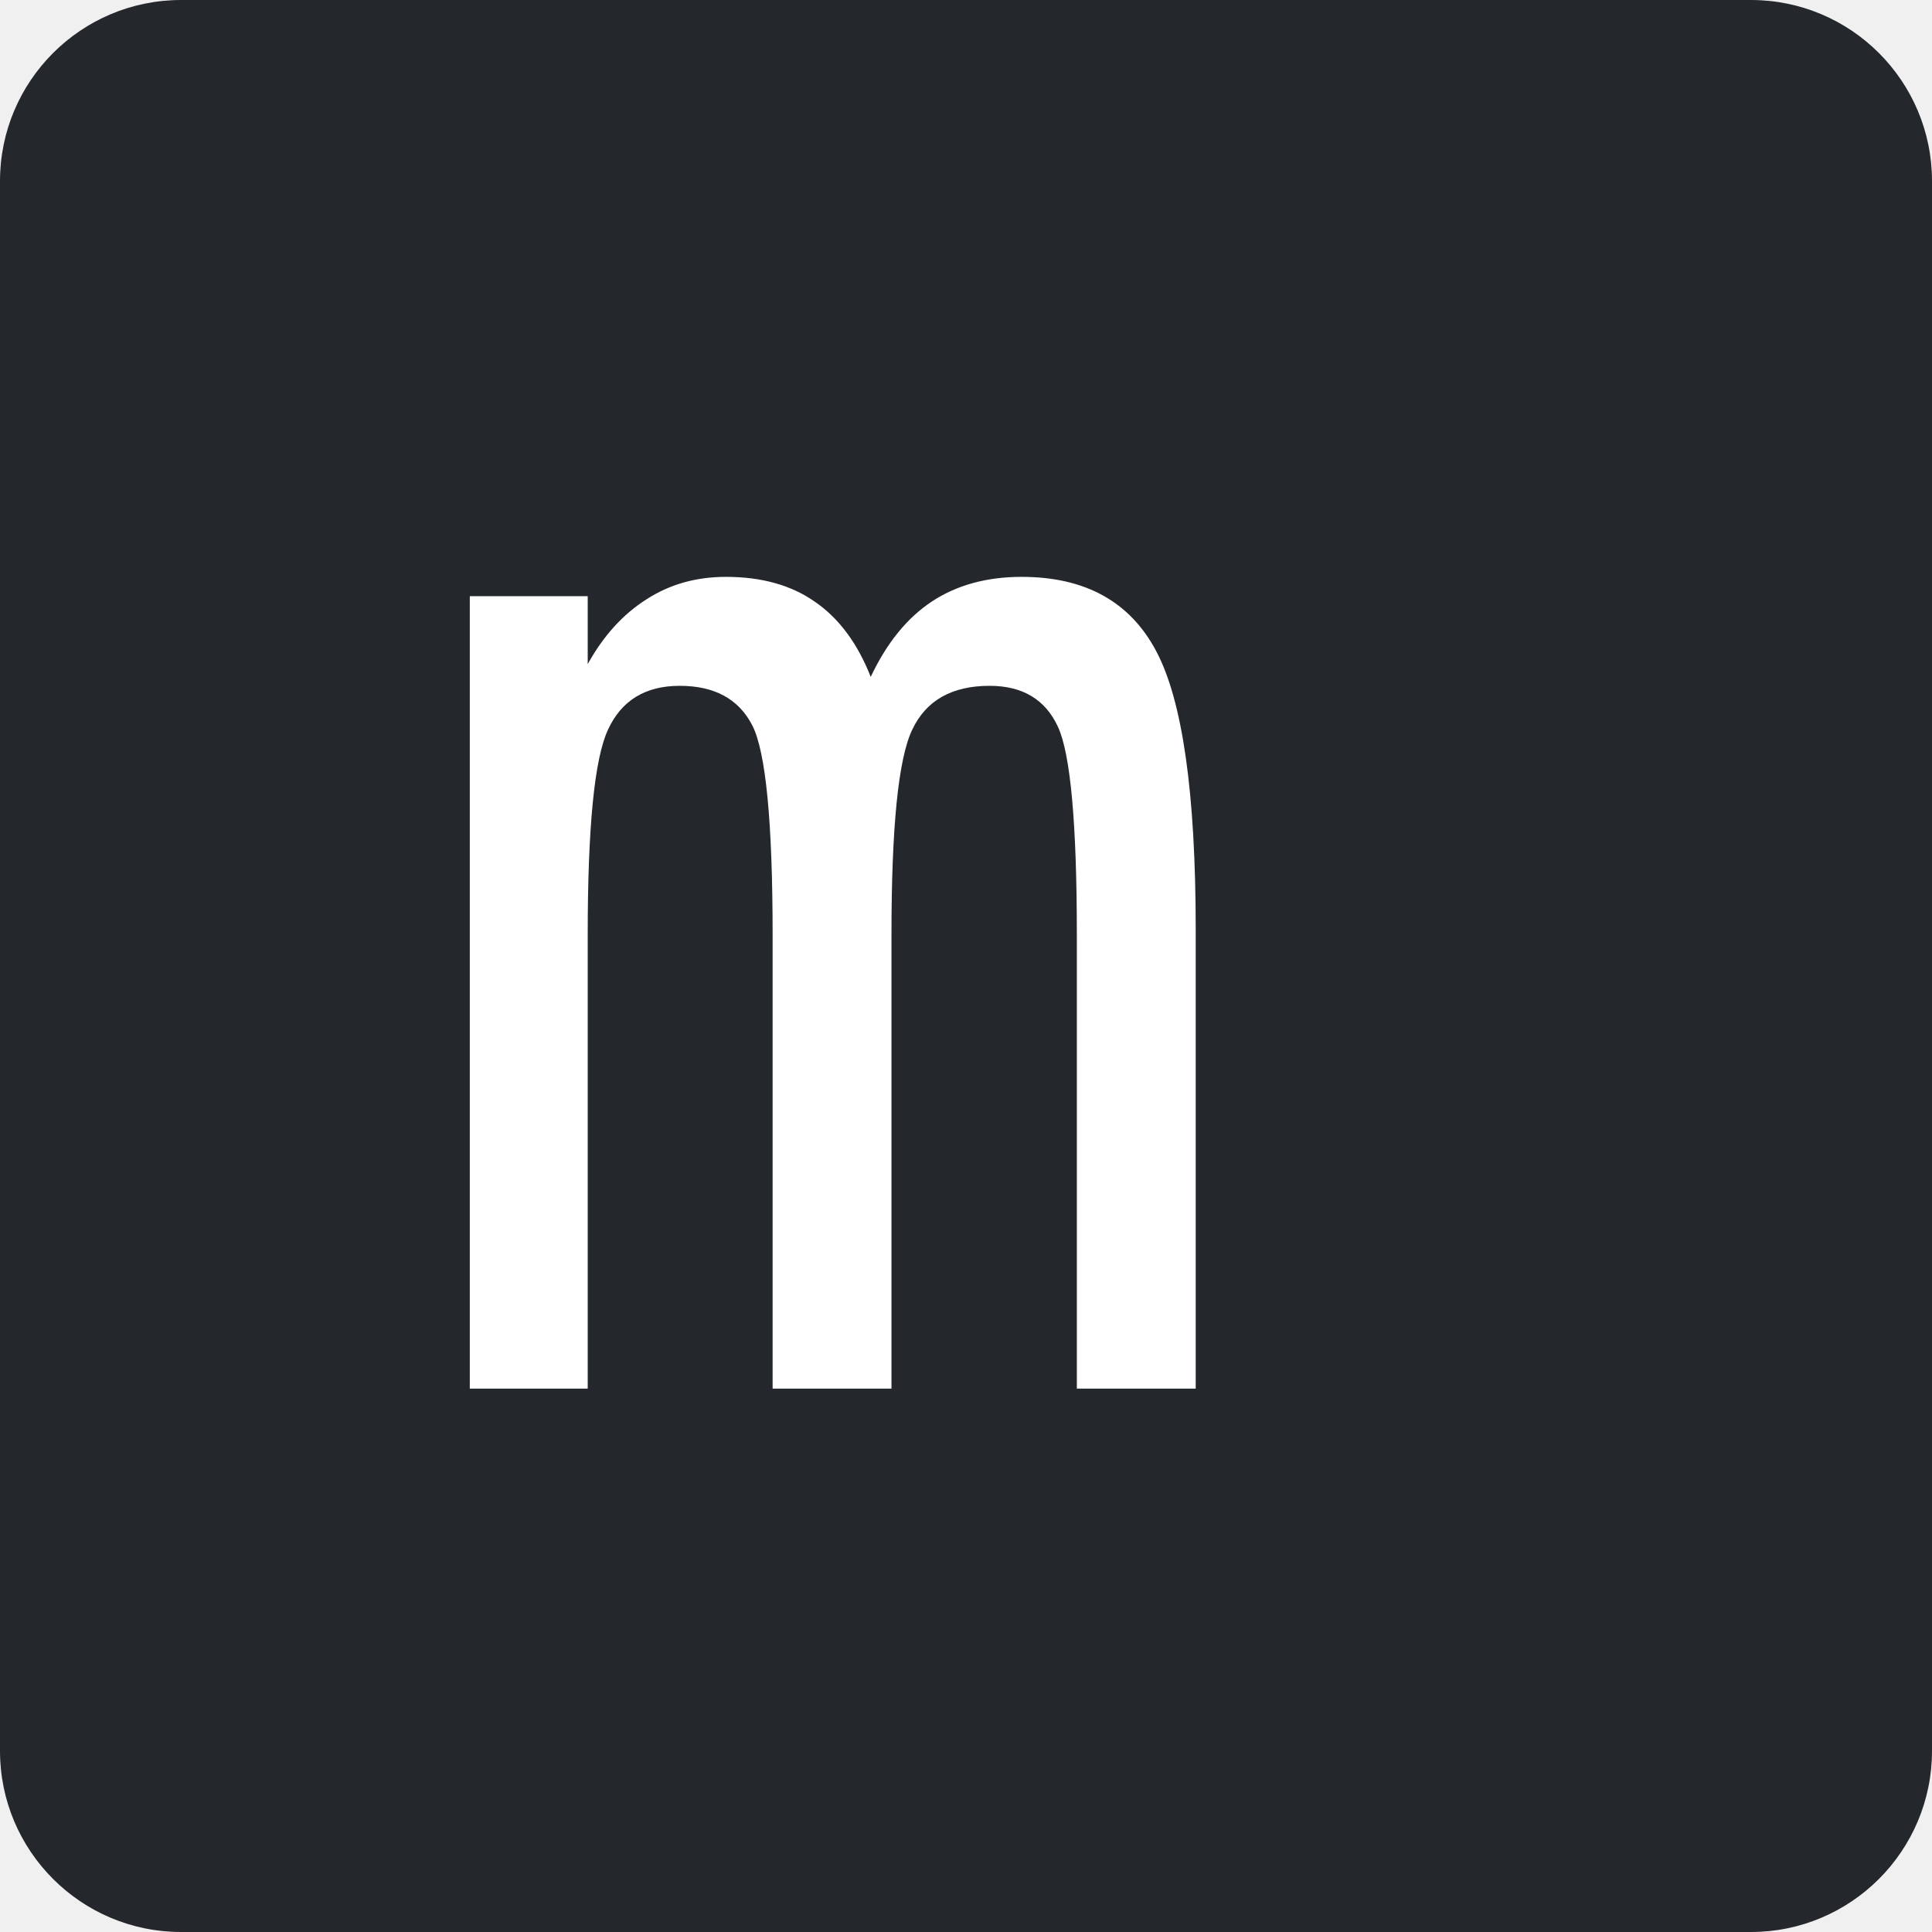
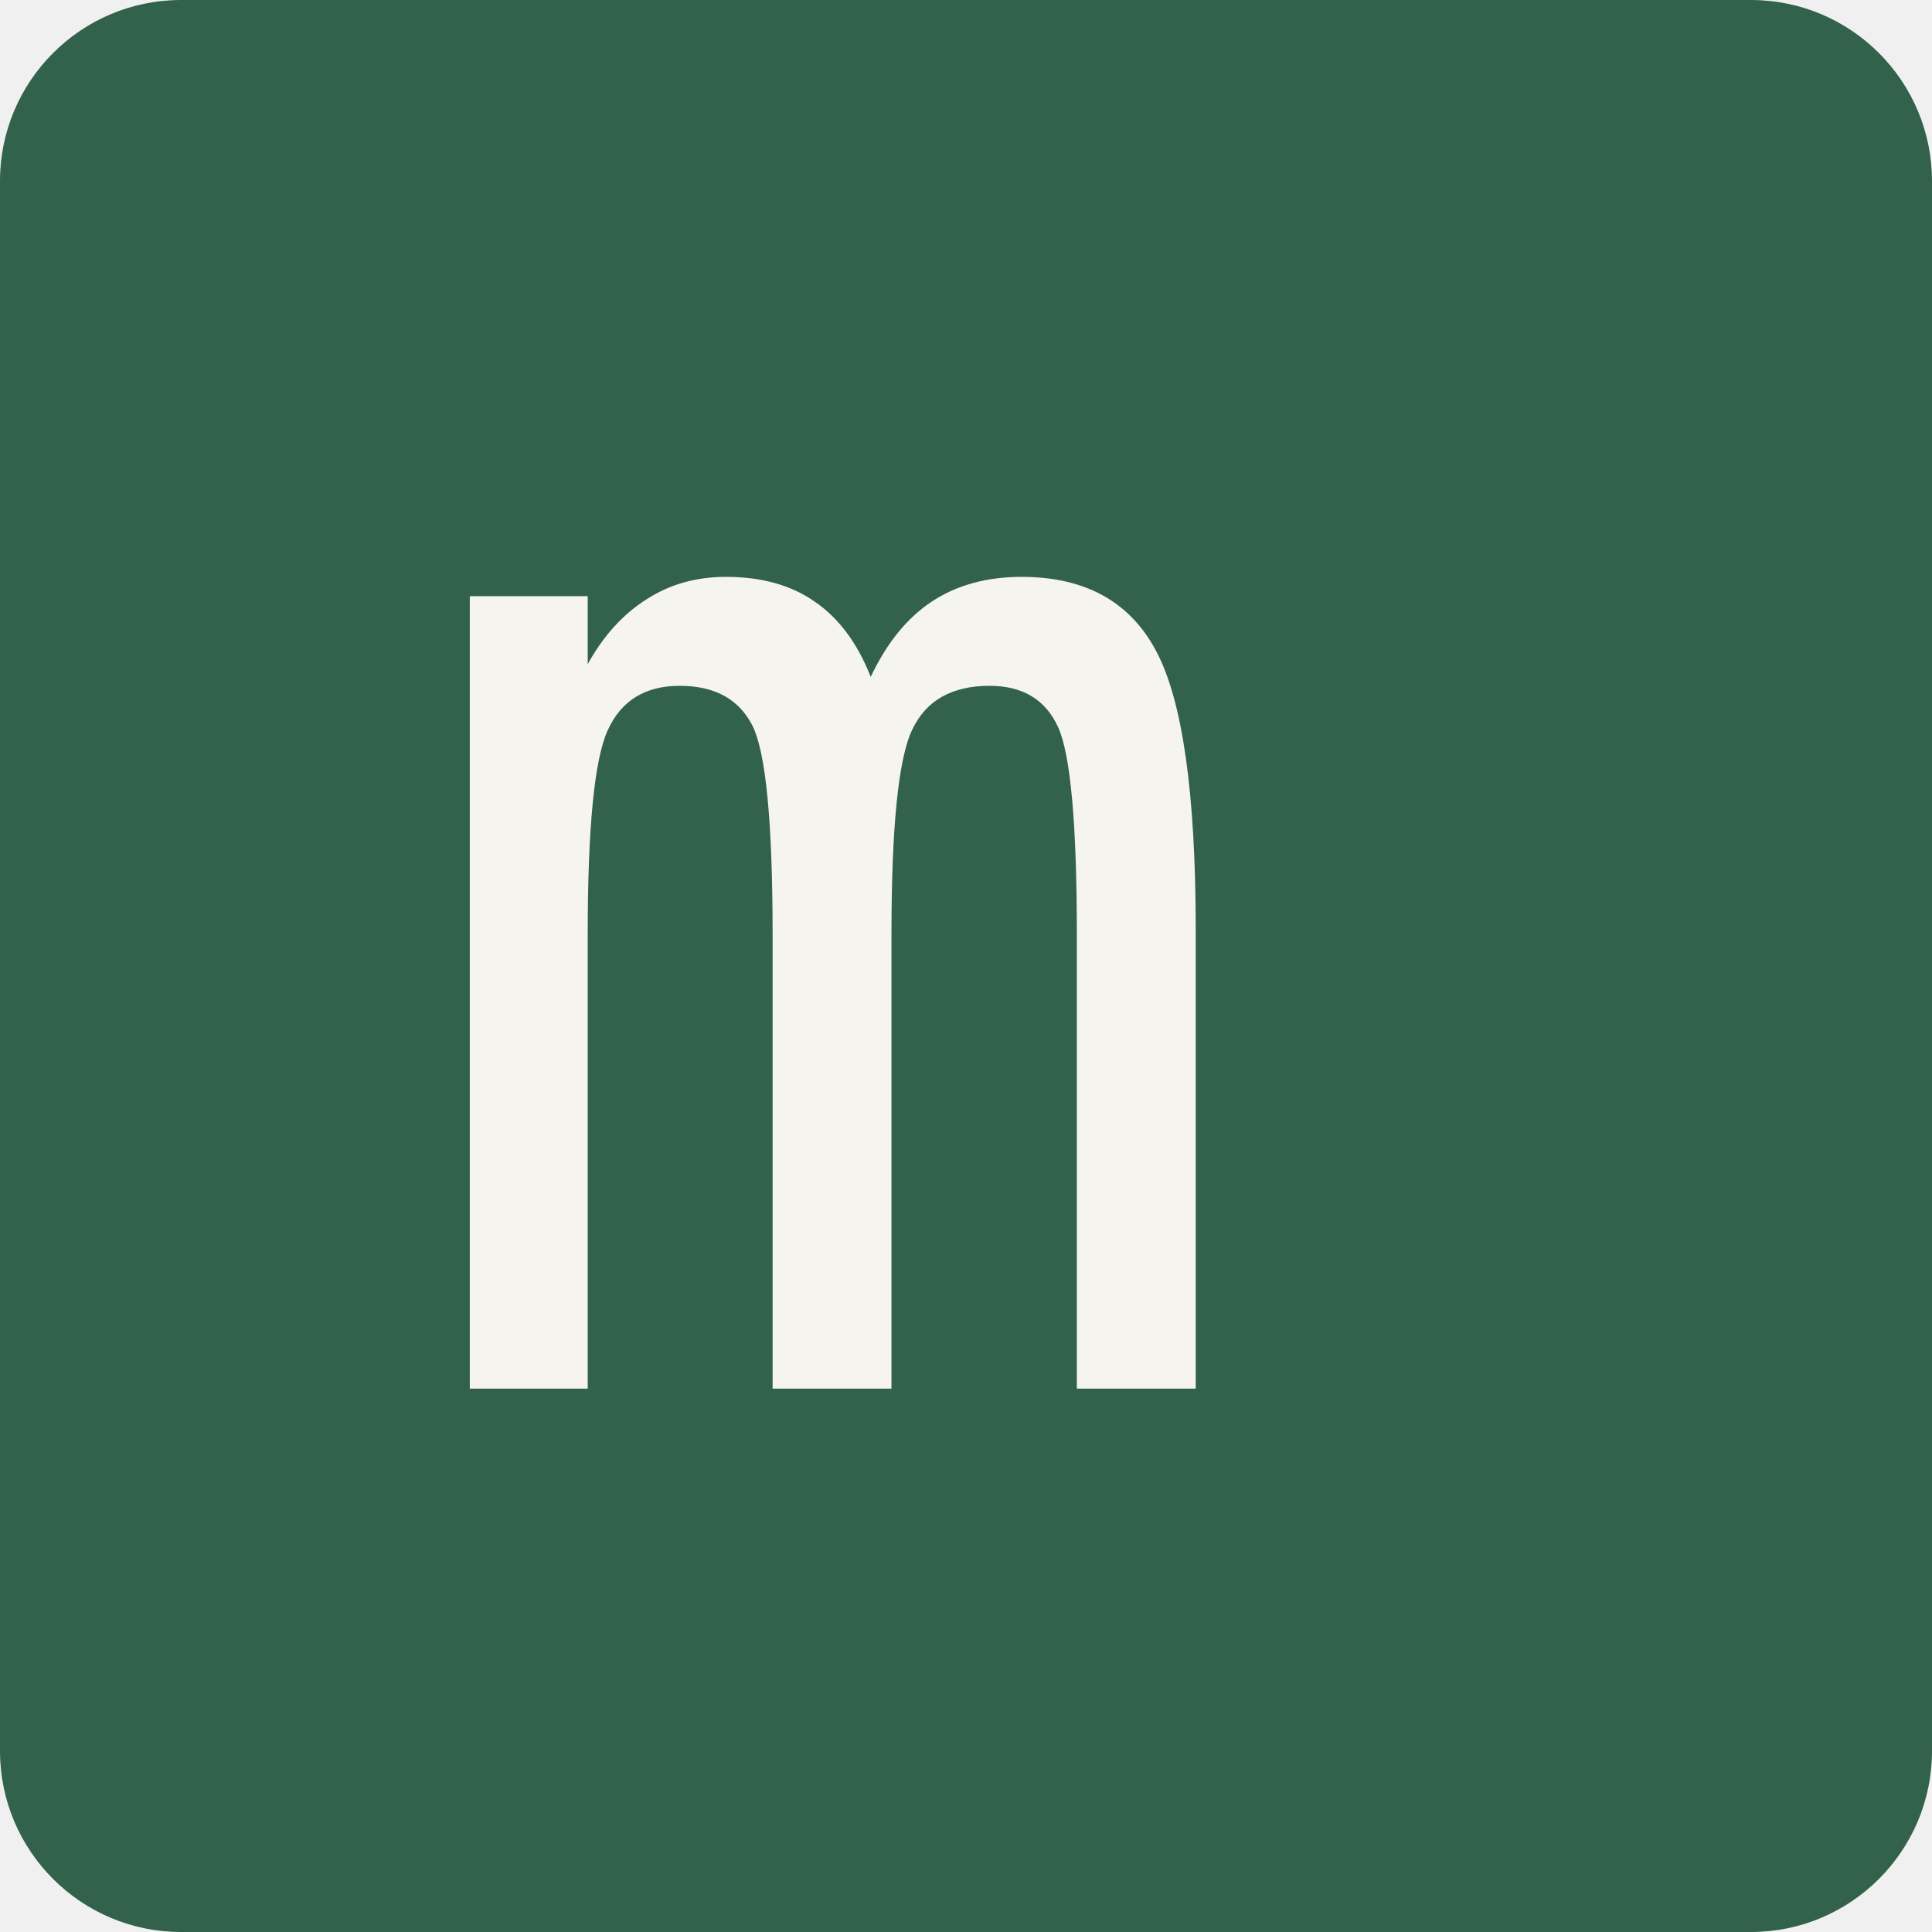
<svg xmlns="http://www.w3.org/2000/svg" viewBox="0 0 64 64">
-   <rect width="64" height="64" rx="6" fill="#24272c" />
-   <text x="13" y="46" font-family="monospace" font-size="48" fill="#ffffff">m</text>
+   <rect width="64" height="64" rx="6" fill="#32624b" />
+   <text x="13" y="46" font-family="monospace" font-size="48" fill="#f6f4ee">m</text>
</svg>
